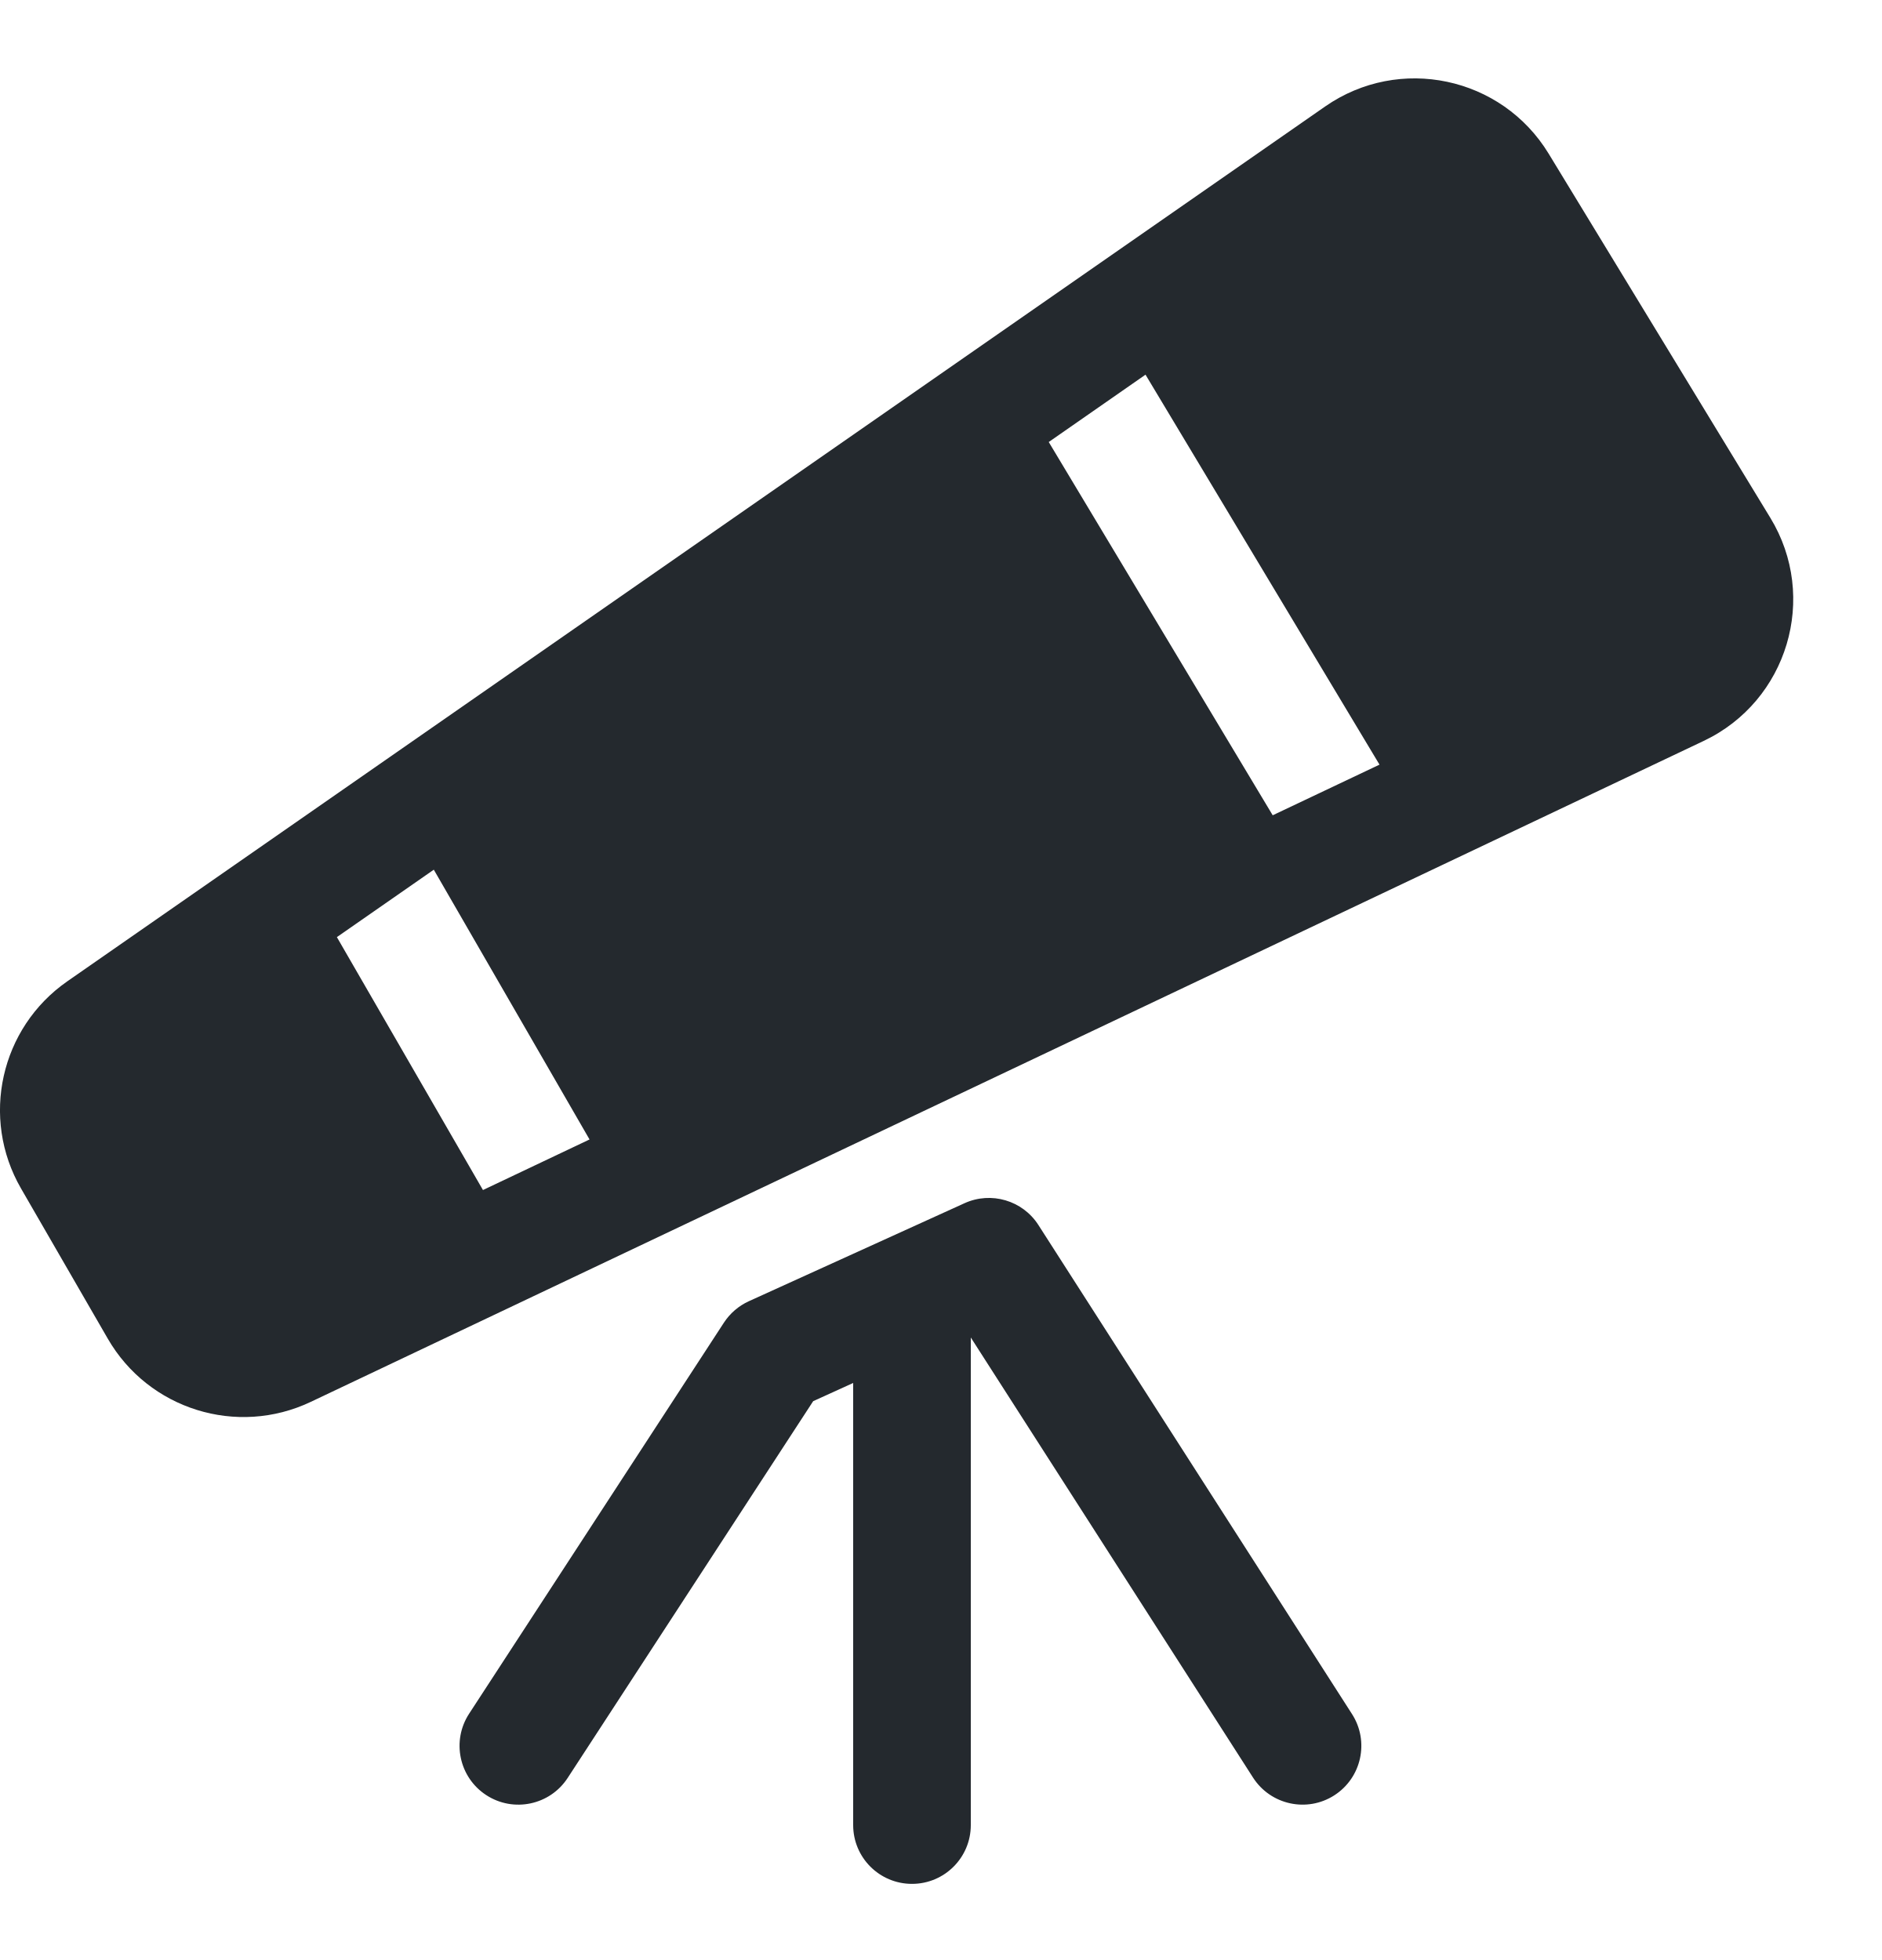
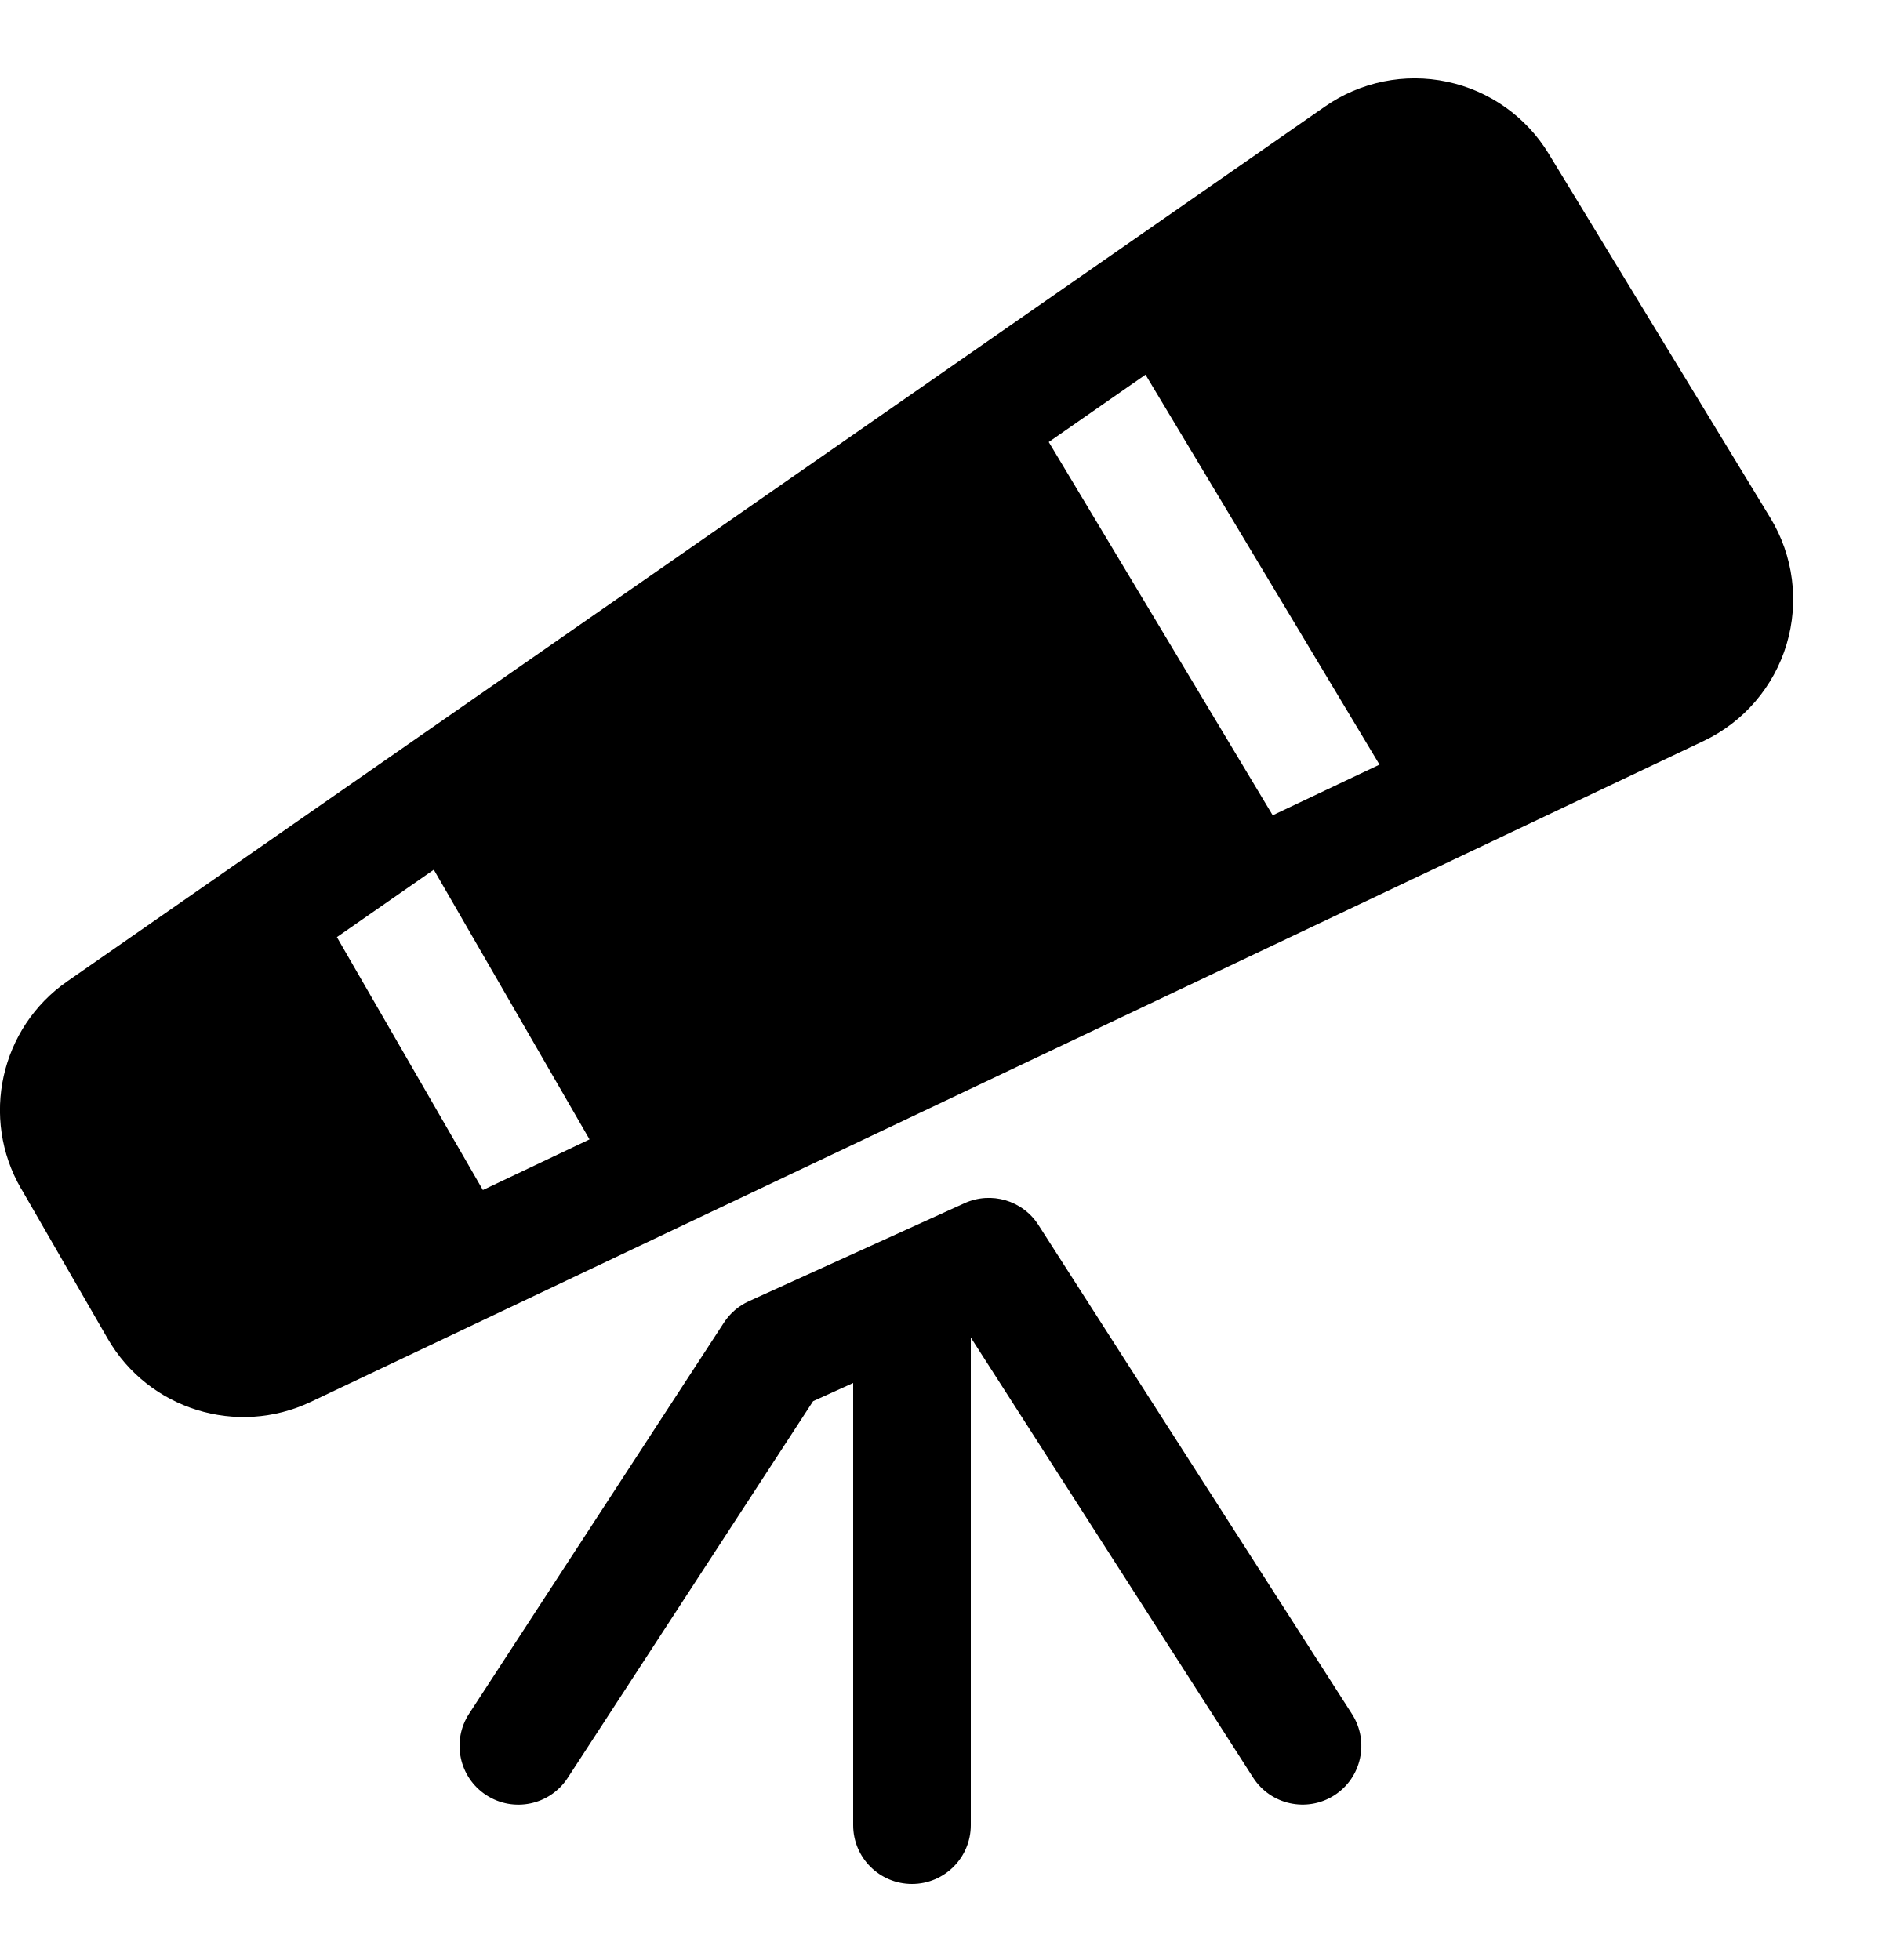
- <svg xmlns="http://www.w3.org/2000/svg" width="24" height="25" viewBox="0 0 24 25" fill="none">
-   <path d="M17.015 22.9C17.364 22.676 17.465 22.212 17.242 21.864L13.242 15.625C13.041 15.311 12.639 15.193 12.3 15.347L9.55 16.597C9.42 16.656 9.31 16.751 9.232 16.87L5.982 21.859C5.756 22.206 5.854 22.671 6.201 22.897C6.548 23.123 7.013 23.025 7.239 22.678L10.37 17.872L10.88 17.64V23.279C10.88 23.694 11.216 24.029 11.63 24.029C12.044 24.029 12.38 23.694 12.38 23.279V17.06L15.979 22.673C16.203 23.022 16.667 23.123 17.015 22.9Z" fill="#24292E" />
-   <path fill-rule="evenodd" clip-rule="evenodd" d="M0.268 15.159C-0.252 14.259 0.005 13.111 0.858 12.517L16.899 1.358C17.845 0.7 19.15 0.976 19.749 1.96L22.576 6.605C23.193 7.618 22.797 8.943 21.725 9.451L3.963 17.881C3.022 18.328 1.895 17.977 1.374 17.074L0.268 15.159ZM5.532 11.093L7.518 14.534L6.159 15.179L4.296 11.953L5.532 11.093ZM13.374 5.638L16.23 10.399L17.592 9.753L14.608 4.779L13.374 5.638Z" fill="#24292E" />
+ <svg xmlns="http://www.w3.org/2000/svg" width="24" height="25" viewBox="0 0 24 25">
+   <path d="M17.015 22.9a.75.75 0 00.227-1.036l-4-6.24a.75.75 0 00-.942-.277l-2.75 1.25a.75.75 0 00-.318.273l-3.25 4.989a.75.75 0 001.257.819l3.13-4.806.511-.232v5.64a.75.75 0 001.5 0v-6.22l3.6 5.613a.75.75 0 001.035.227z" />
+   <path fill-rule="evenodd" d="M.268 15.16a2 2 0 01.59-2.643l16.04-11.159a2 2 0 012.851.602l2.827 4.645a2 2 0 01-.85 2.846l-17.763 8.43a2 2 0 01-2.59-.807L.269 15.16zm5.264-4.067l1.986 3.44-1.36.646-1.862-3.226 1.236-.86zm7.842-5.455l2.856 4.761 1.362-.646-2.984-4.974-1.234.859z" />
</svg>
